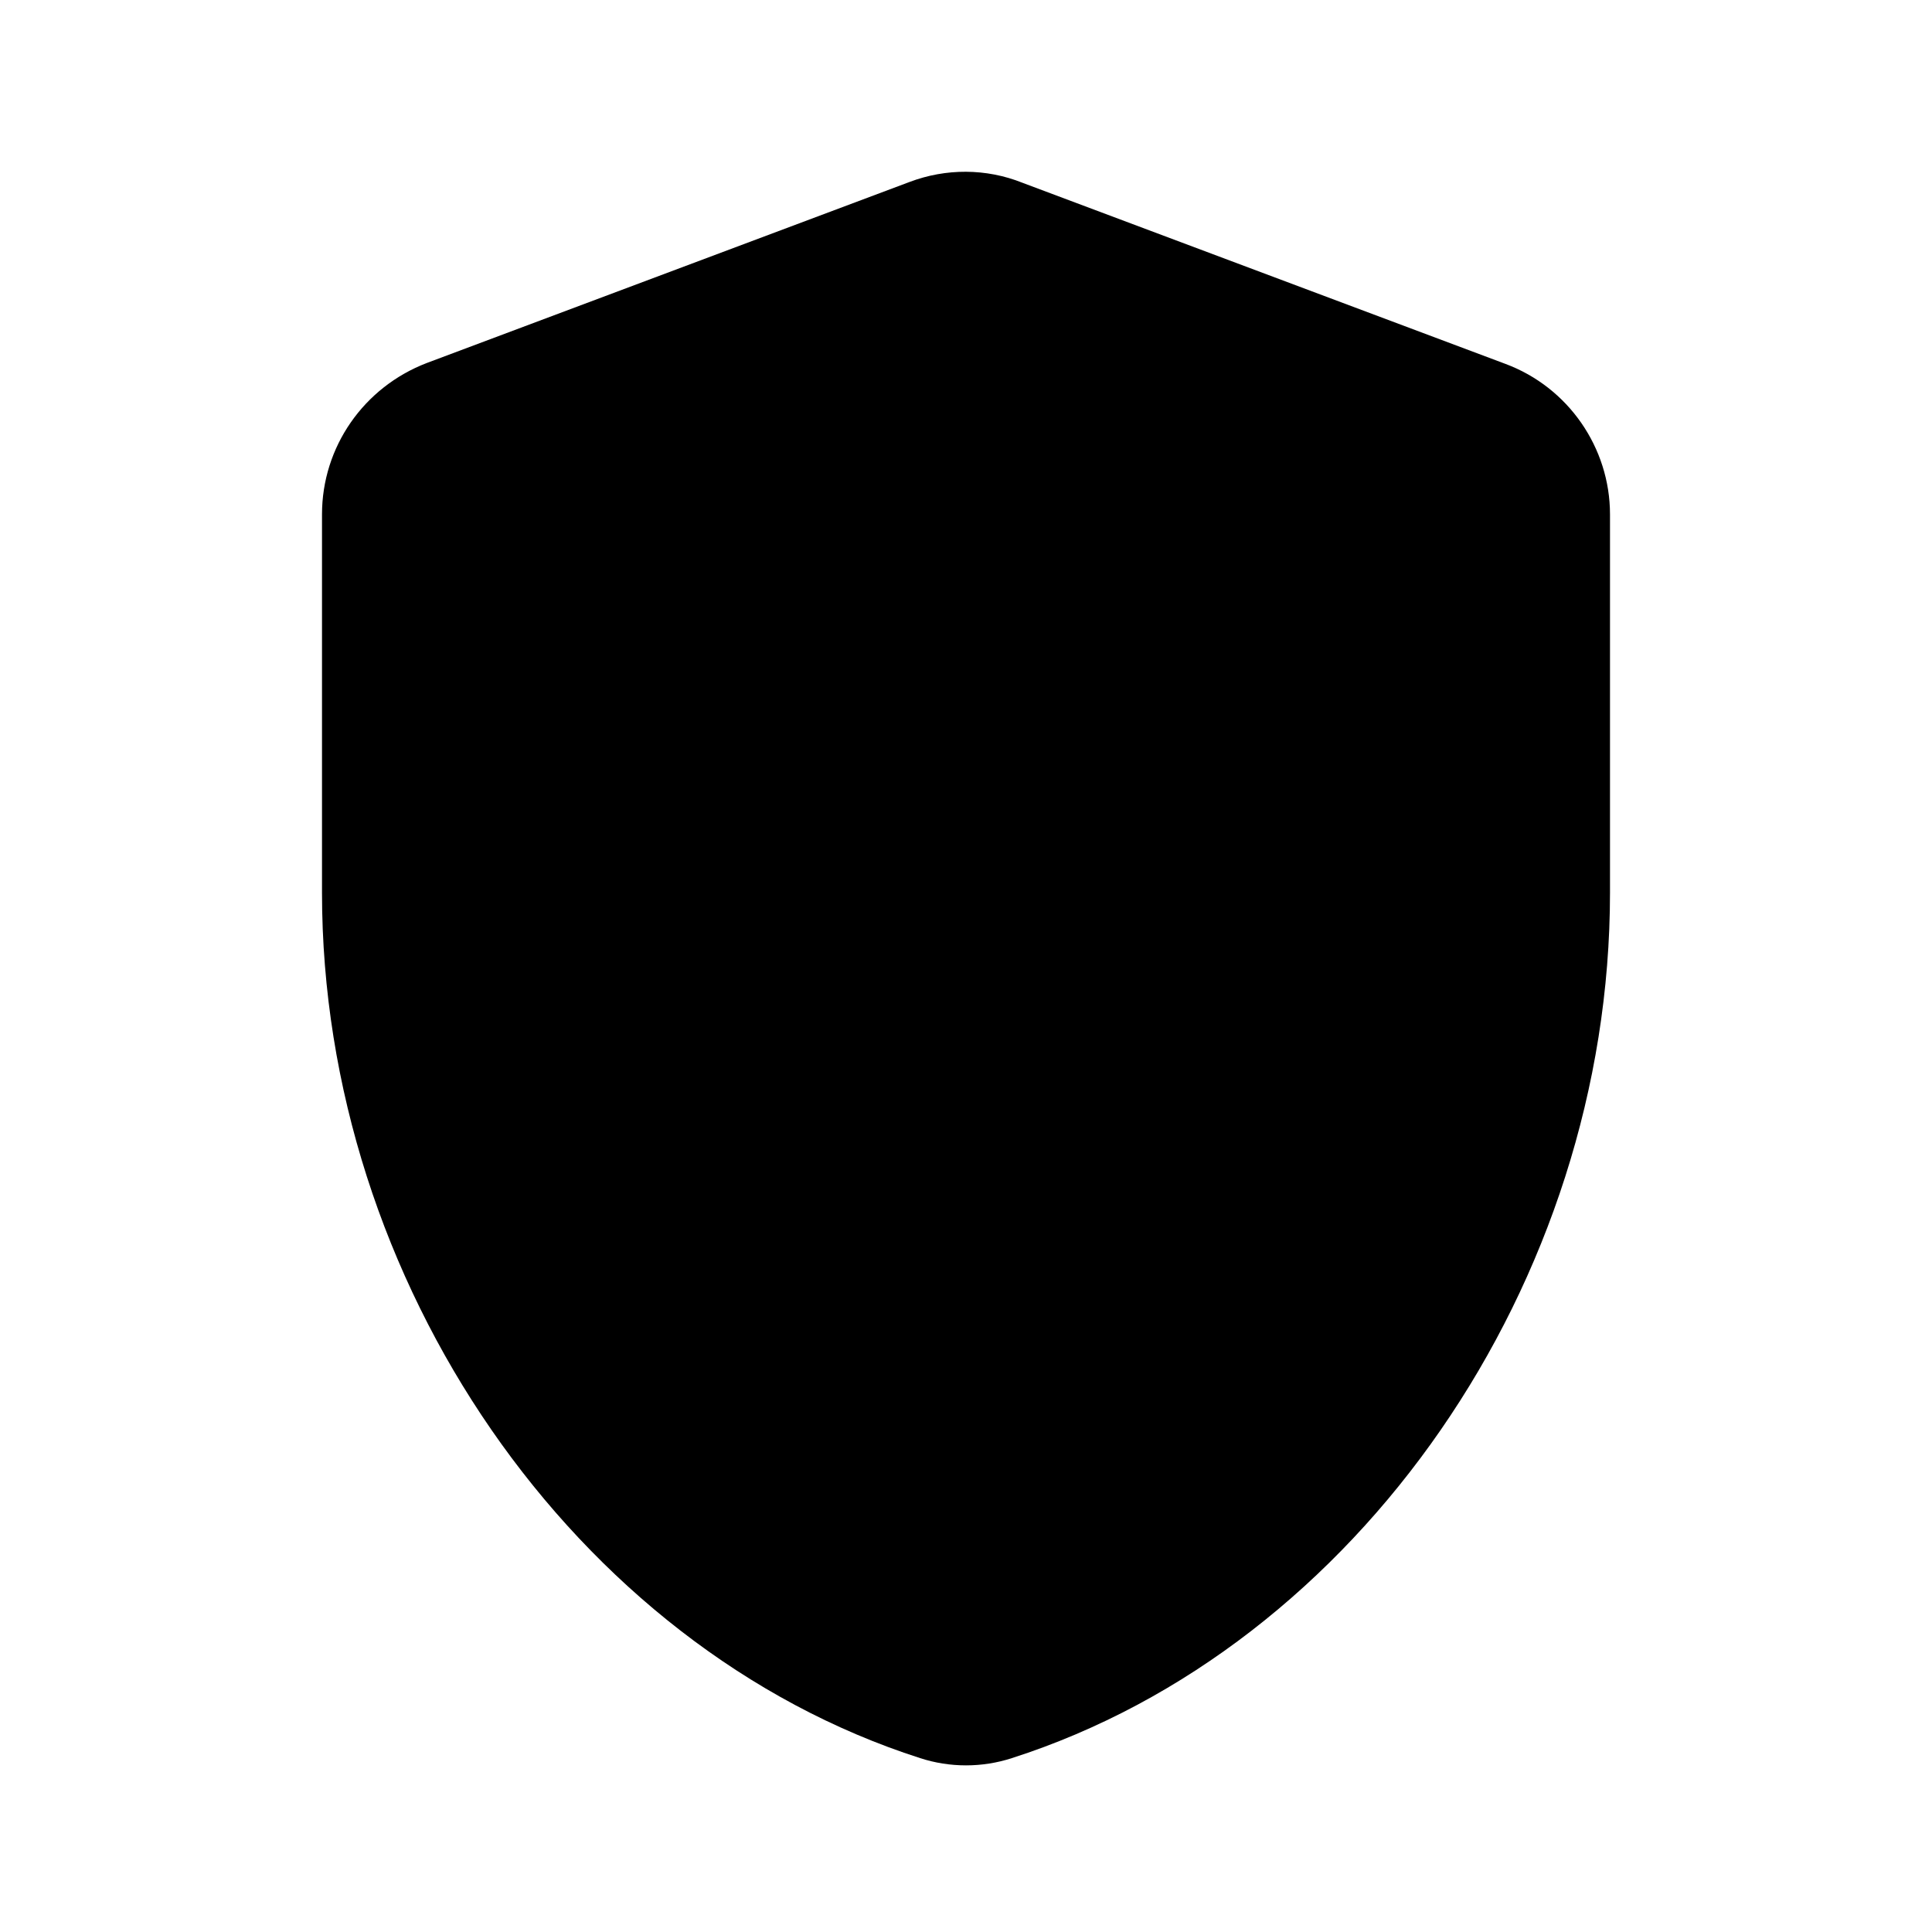
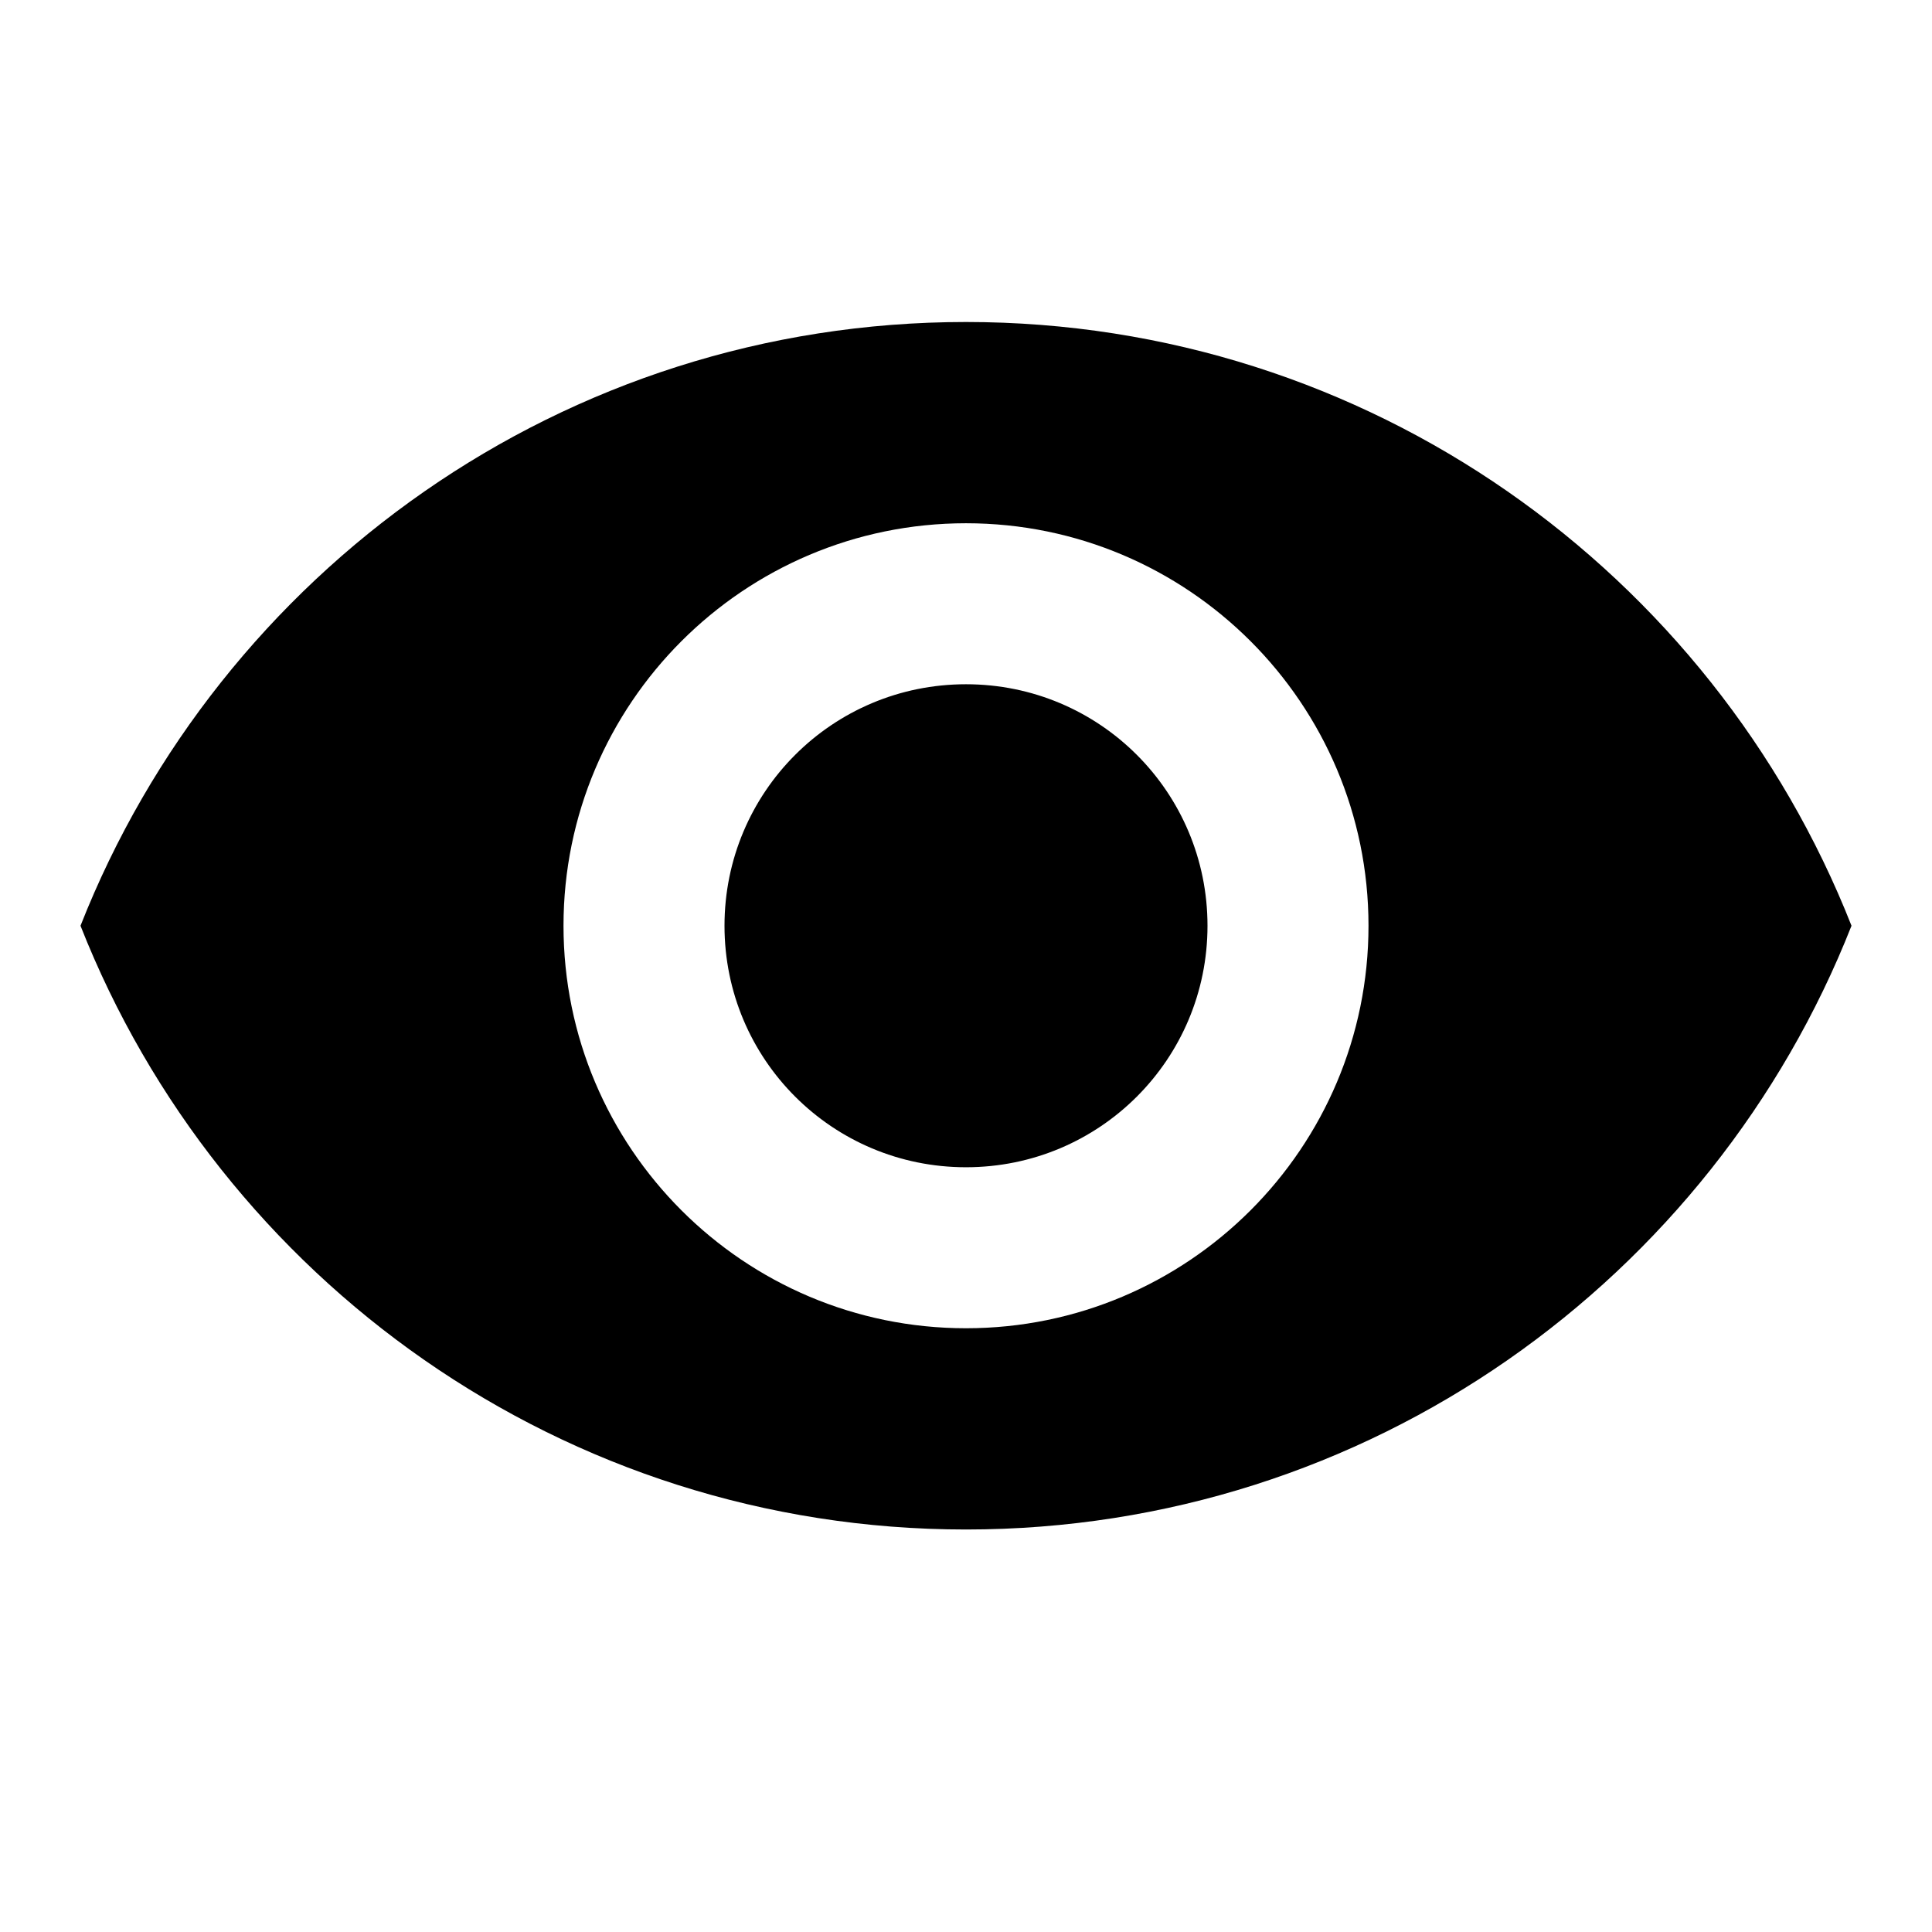
- <svg xmlns="http://www.w3.org/2000/svg" enable-background="new 0 0 24 24" height="48px" viewBox="0 0 24 24" width="48px" fill="#000000">
-   <g>
-     <rect fill="none" height="24" width="24" />
-   </g>
-   <g>
-     <g>
-       <path d="M11.3,2.26l-6,2.25C4.52,4.81,4,5.55,4,6.39v4.7c0,4.83,3.13,9.37,7.43,10.75c0.37,0.12,0.77,0.12,1.14,0 c4.3-1.38,7.43-5.91,7.43-10.75v-4.7c0-0.83-0.52-1.58-1.3-1.87l-6-2.25C12.25,2.09,11.75,2.09,11.3,2.26z" />
-     </g>
-   </g>
+ <svg xmlns="http://www.w3.org/2000/svg" height="48px" viewBox="0 0 24 24" width="48px" fill="#000000">
+   <path d="M0 0h24v24H0V0z" fill="none" />
+   <path d="M12 4C7 4 2.73 7.11 1 11.5 2.73 15.89 7 19 12 19s9.27-3.11 11-7.5C21.27 7.11 17 4 12 4zm0 12.5c-2.76 0-5-2.24-5-5s2.24-5 5-5 5 2.24 5 5-2.24 5-5 5zm0-8c-1.66 0-3 1.34-3 3s1.34 3 3 3 3-1.34 3-3-1.34-3-3-3z" />
</svg>
